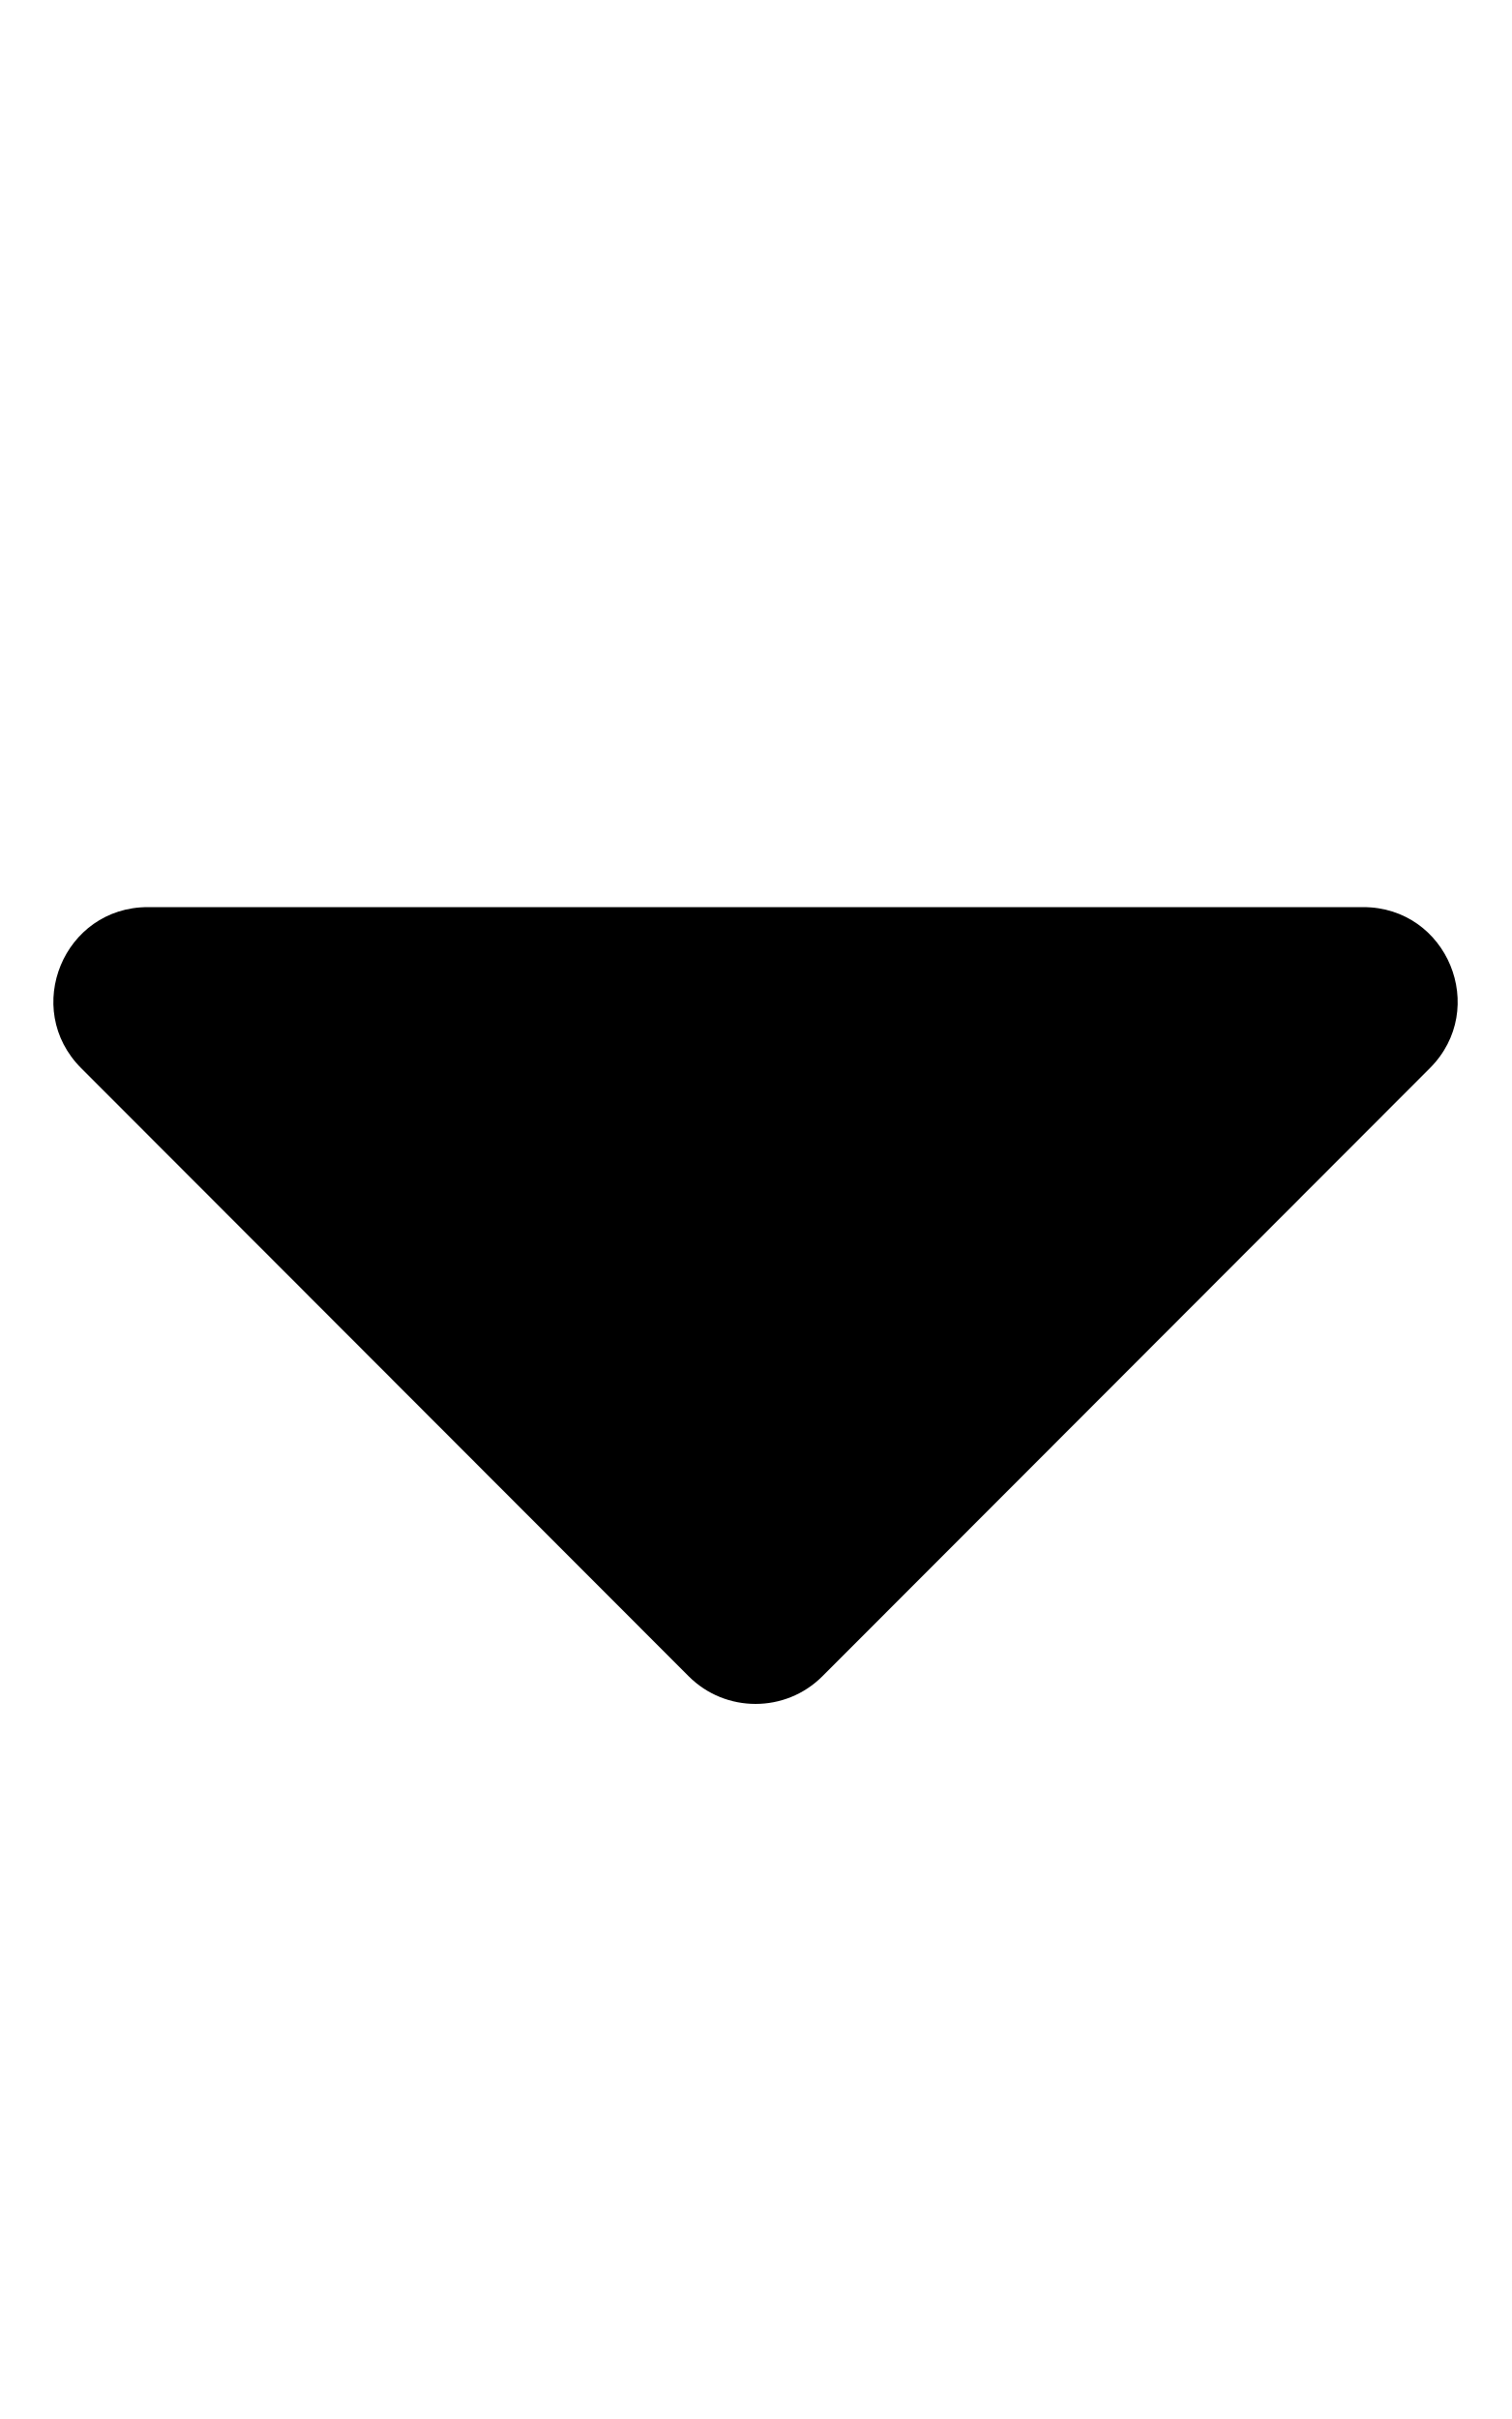
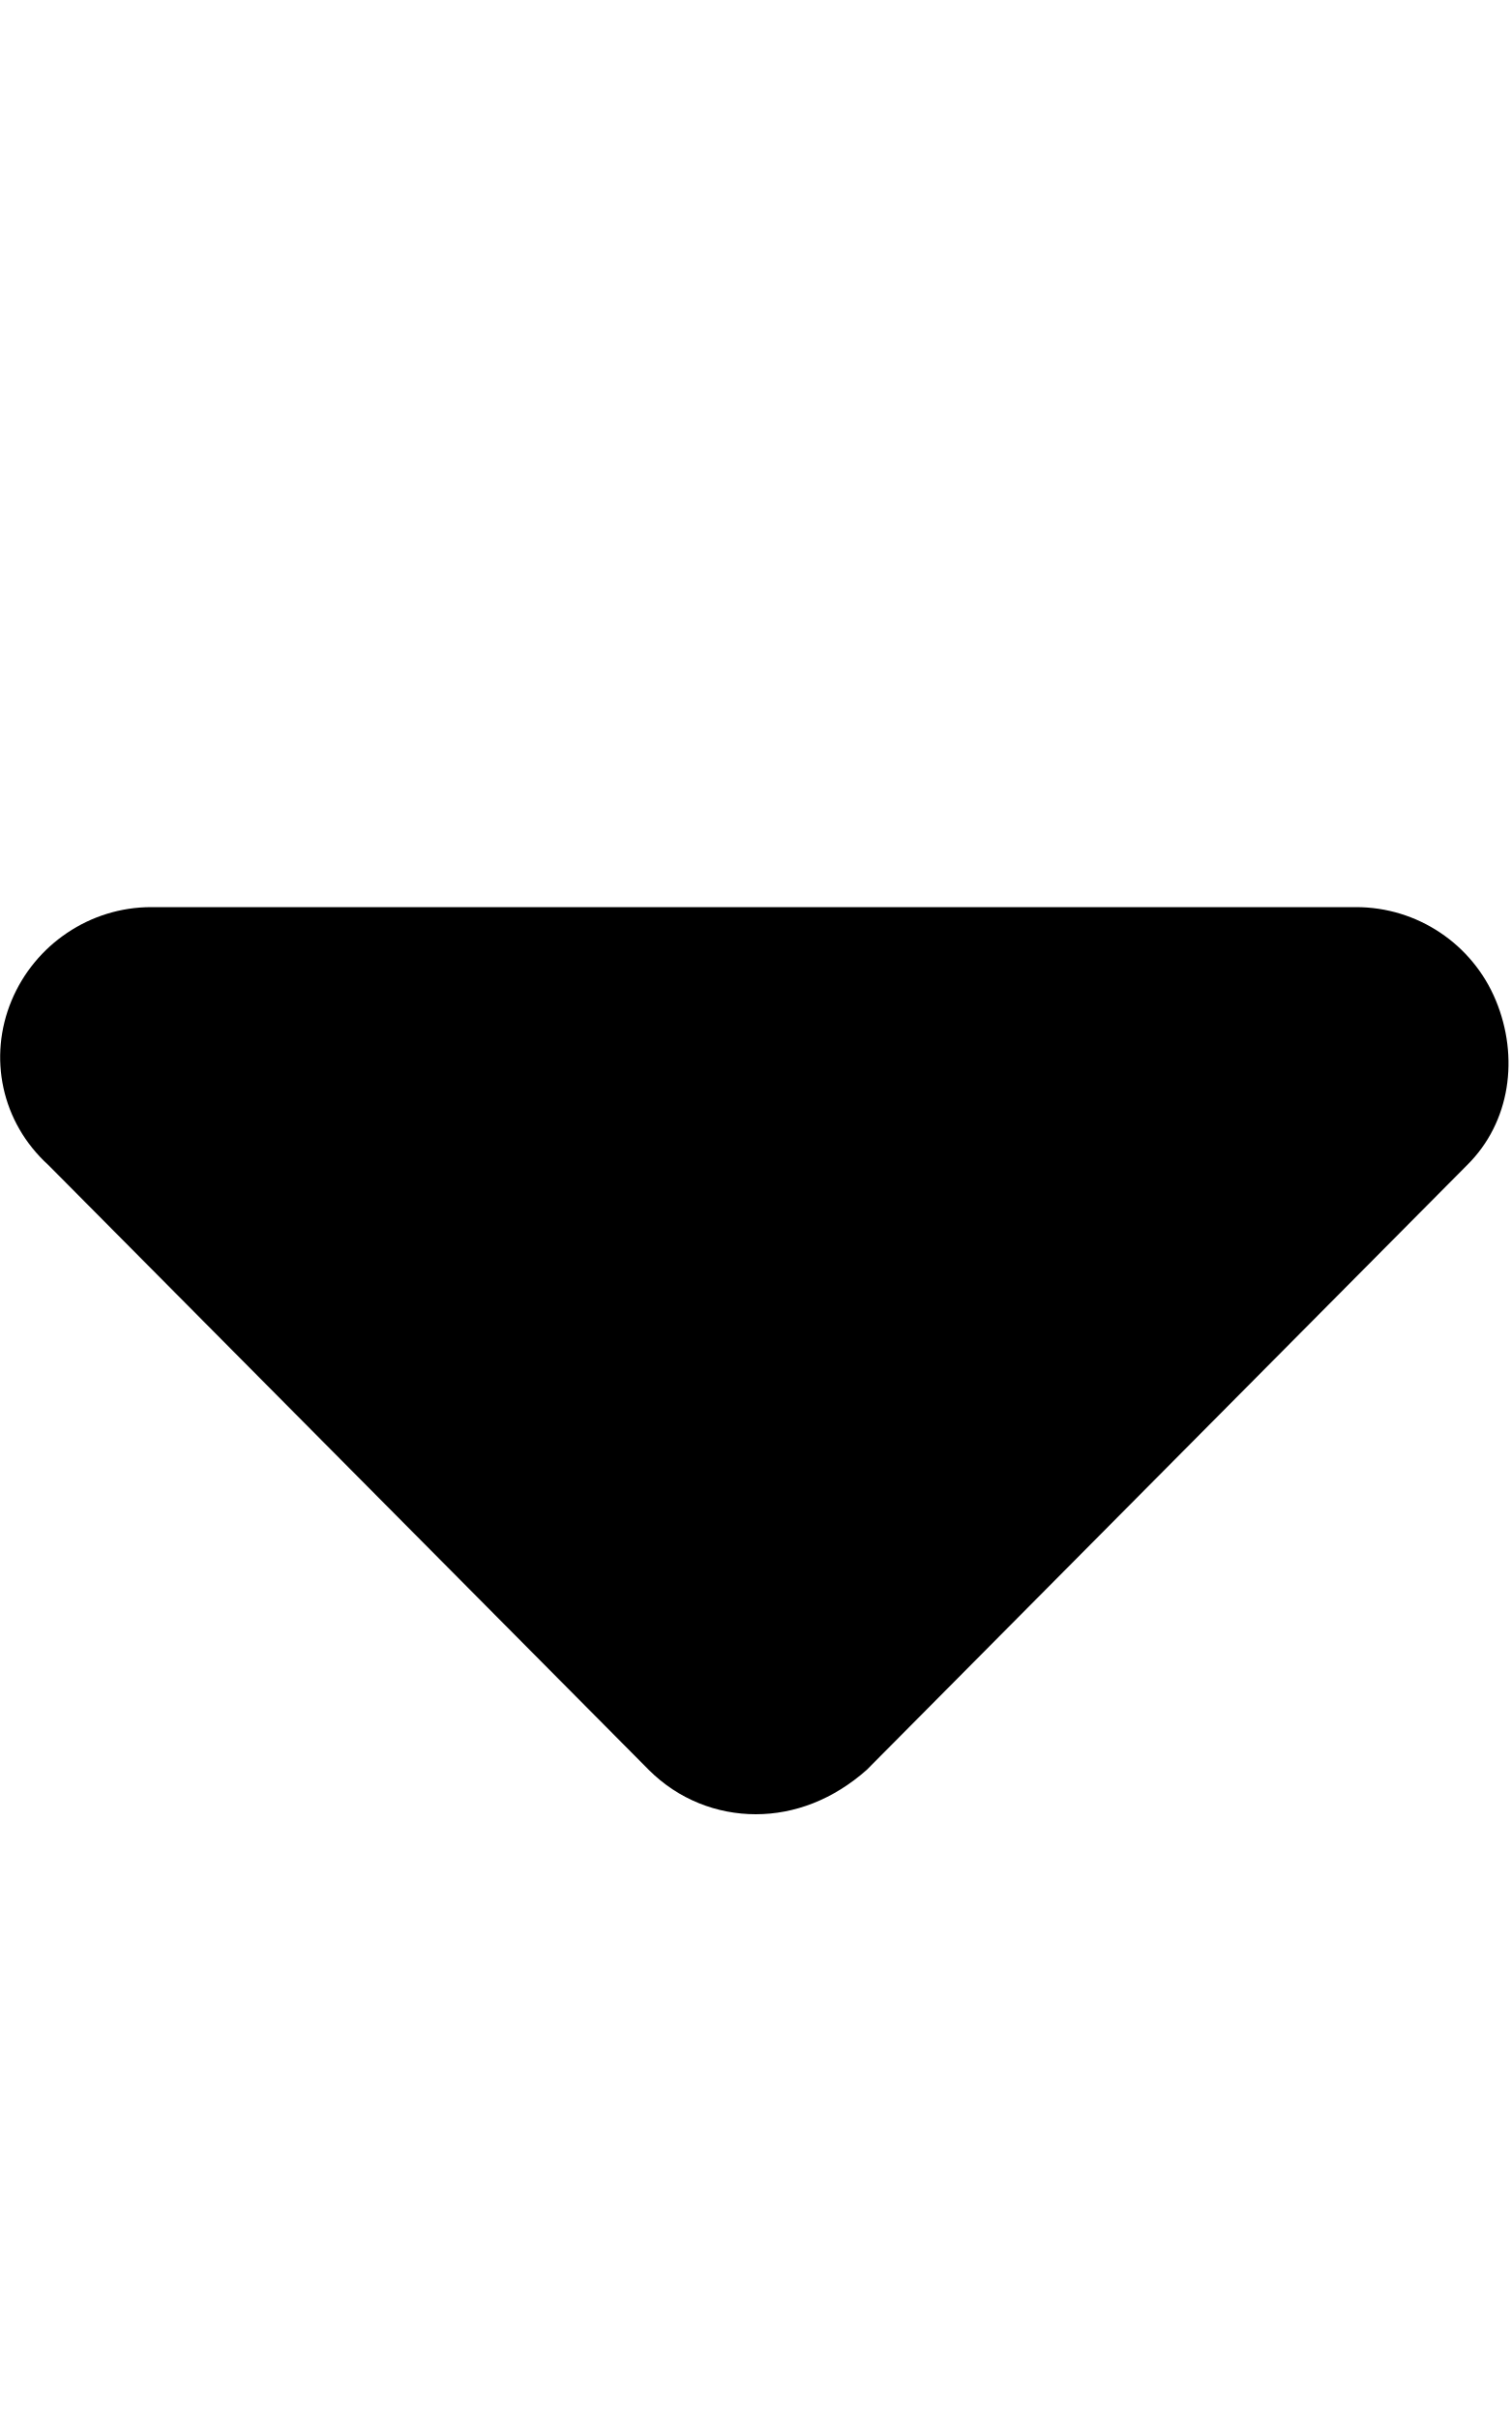
<svg xmlns="http://www.w3.org/2000/svg" viewBox="0 0 320 512">
-   <path d="M31.3 192h257.3c17.8 0 26.7 21.5 14.1 34.1L174.1 354.8c-7.8 7.8-20.5 7.8-28.3 0L17.2 226.1C4.6 213.5 13.5 192 31.3 192z" />
+   <path d="M310.6 246.6l-127.1 128C176.4 380.9 168.2 384 160 384s-16.38-3.125-22.63-9.375l-127.1-128C.224 237.5-2.516 223.7 2.438 211.8S19.07 192 32 192h255.1c12.94 0 24.62 7.781 29.58 19.75S319.8 237.5 310.6 246.6z" />
</svg>
